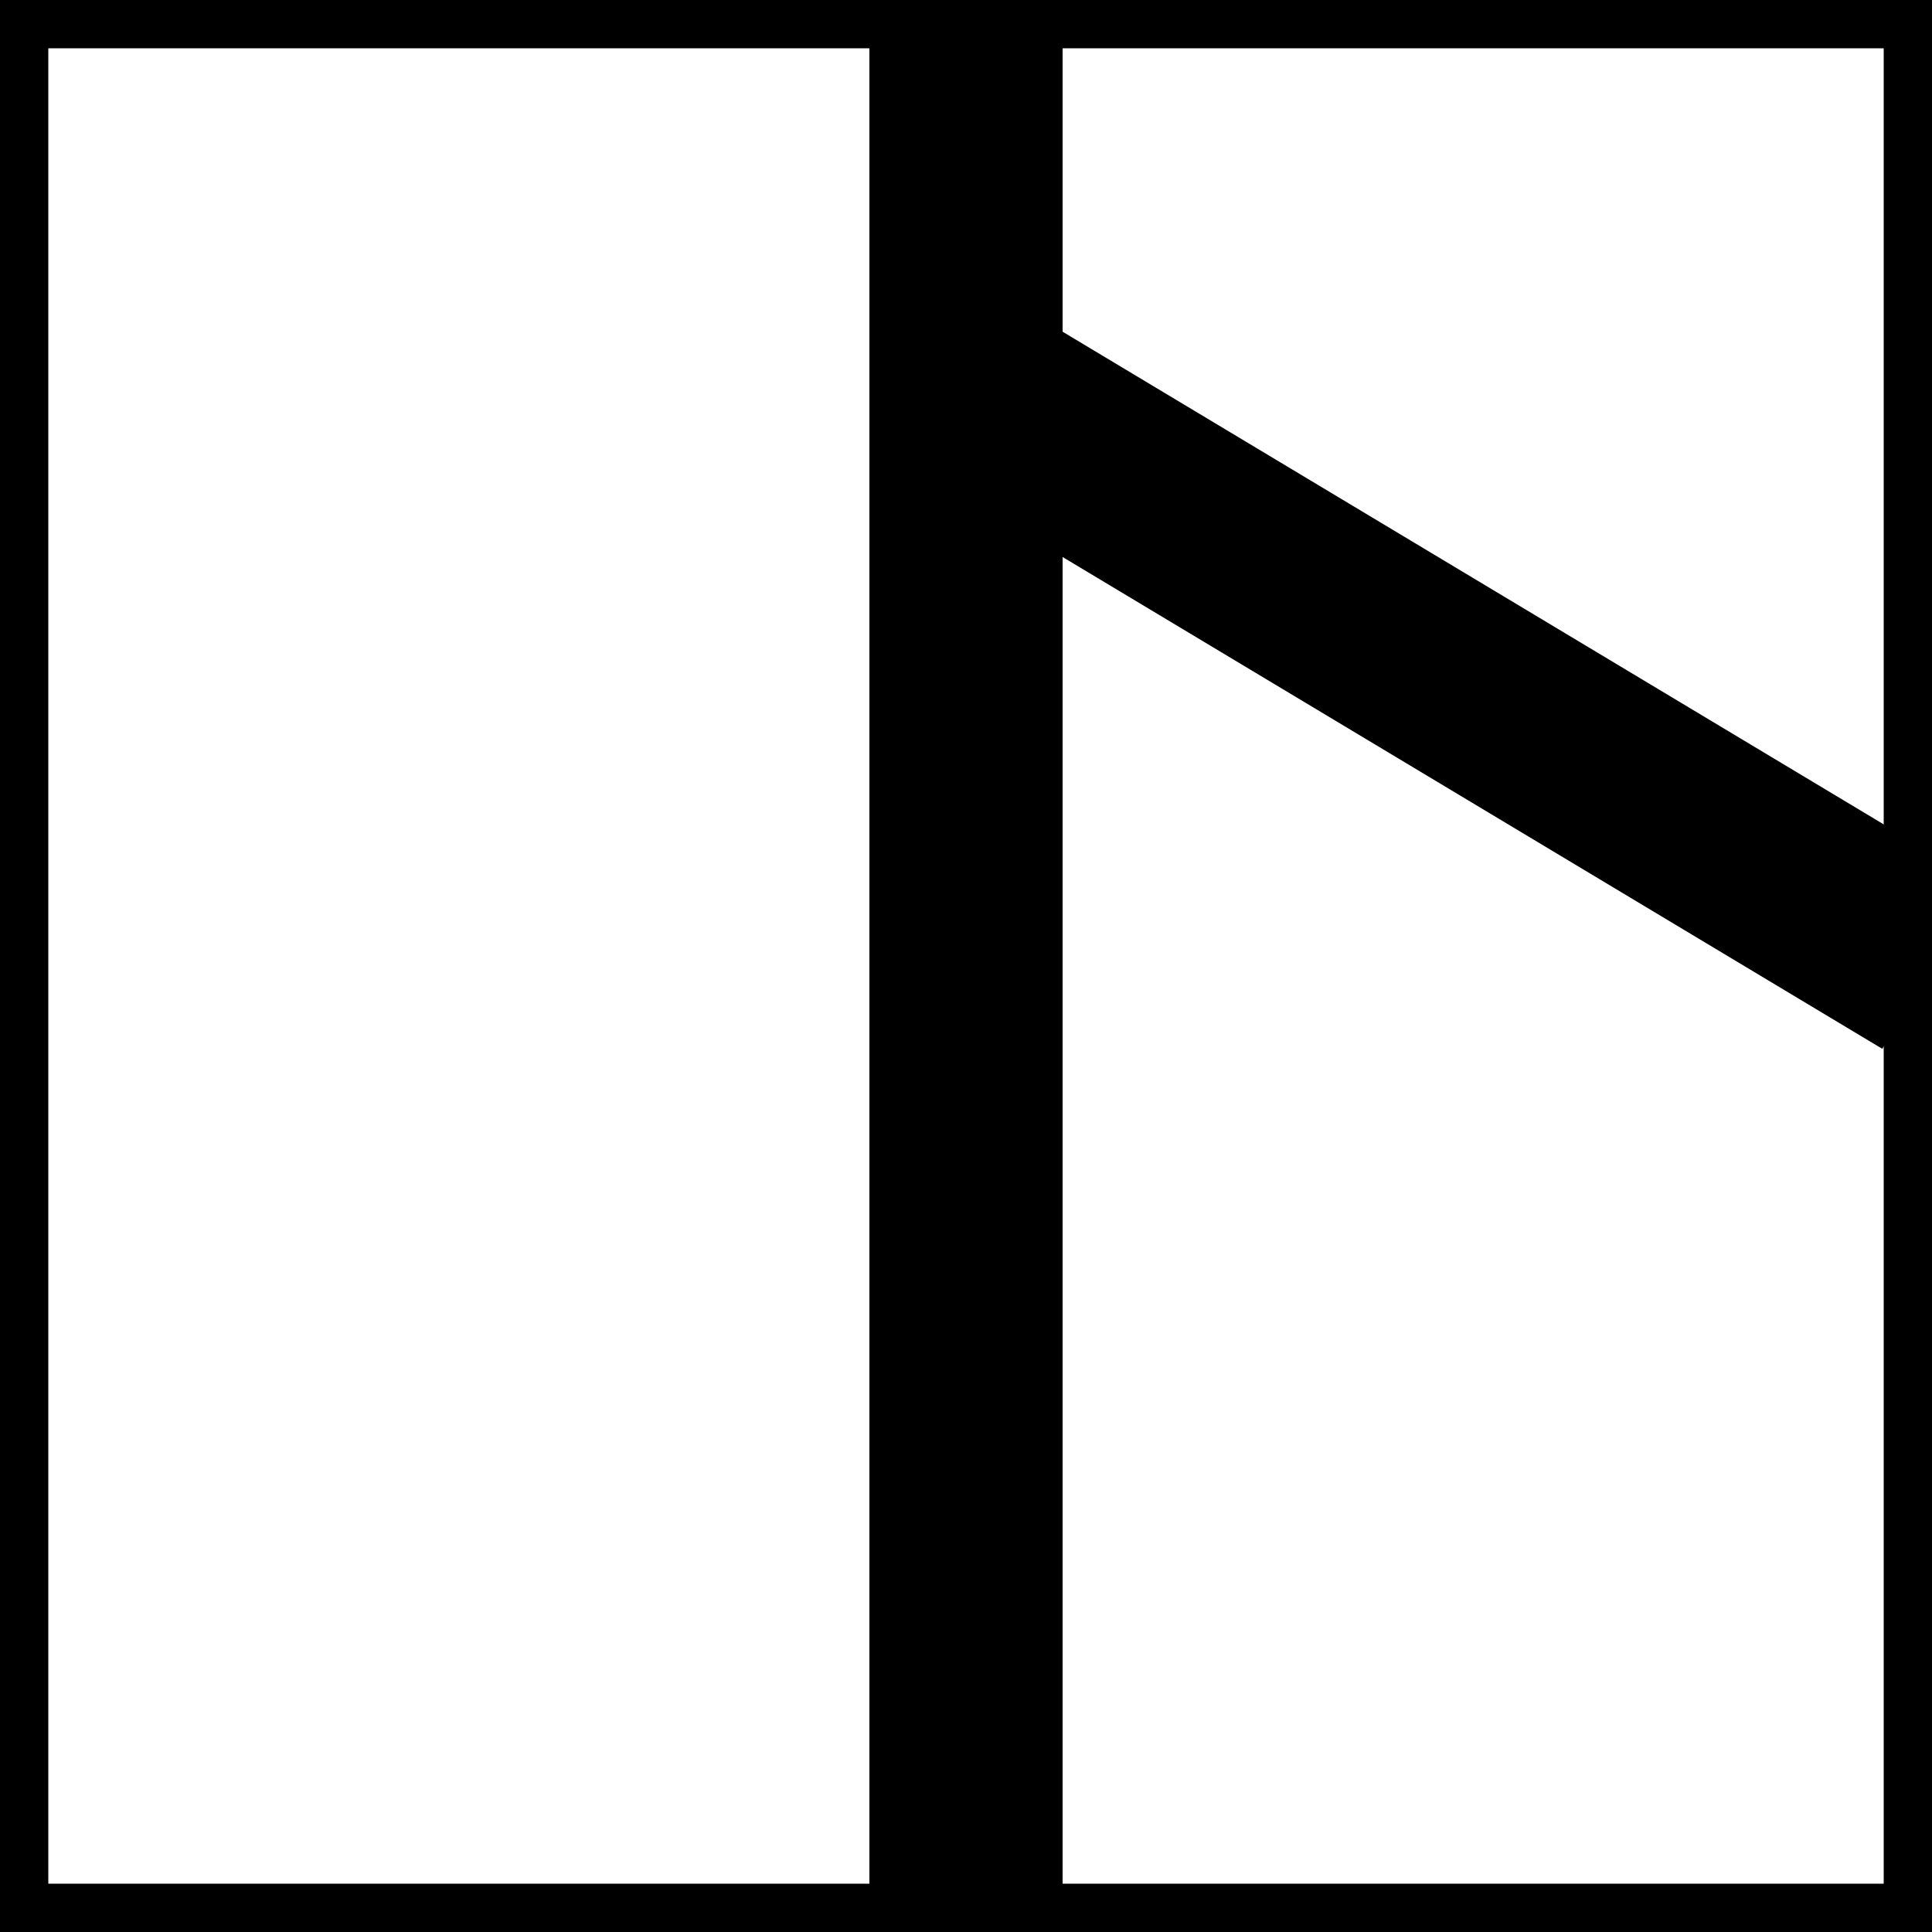
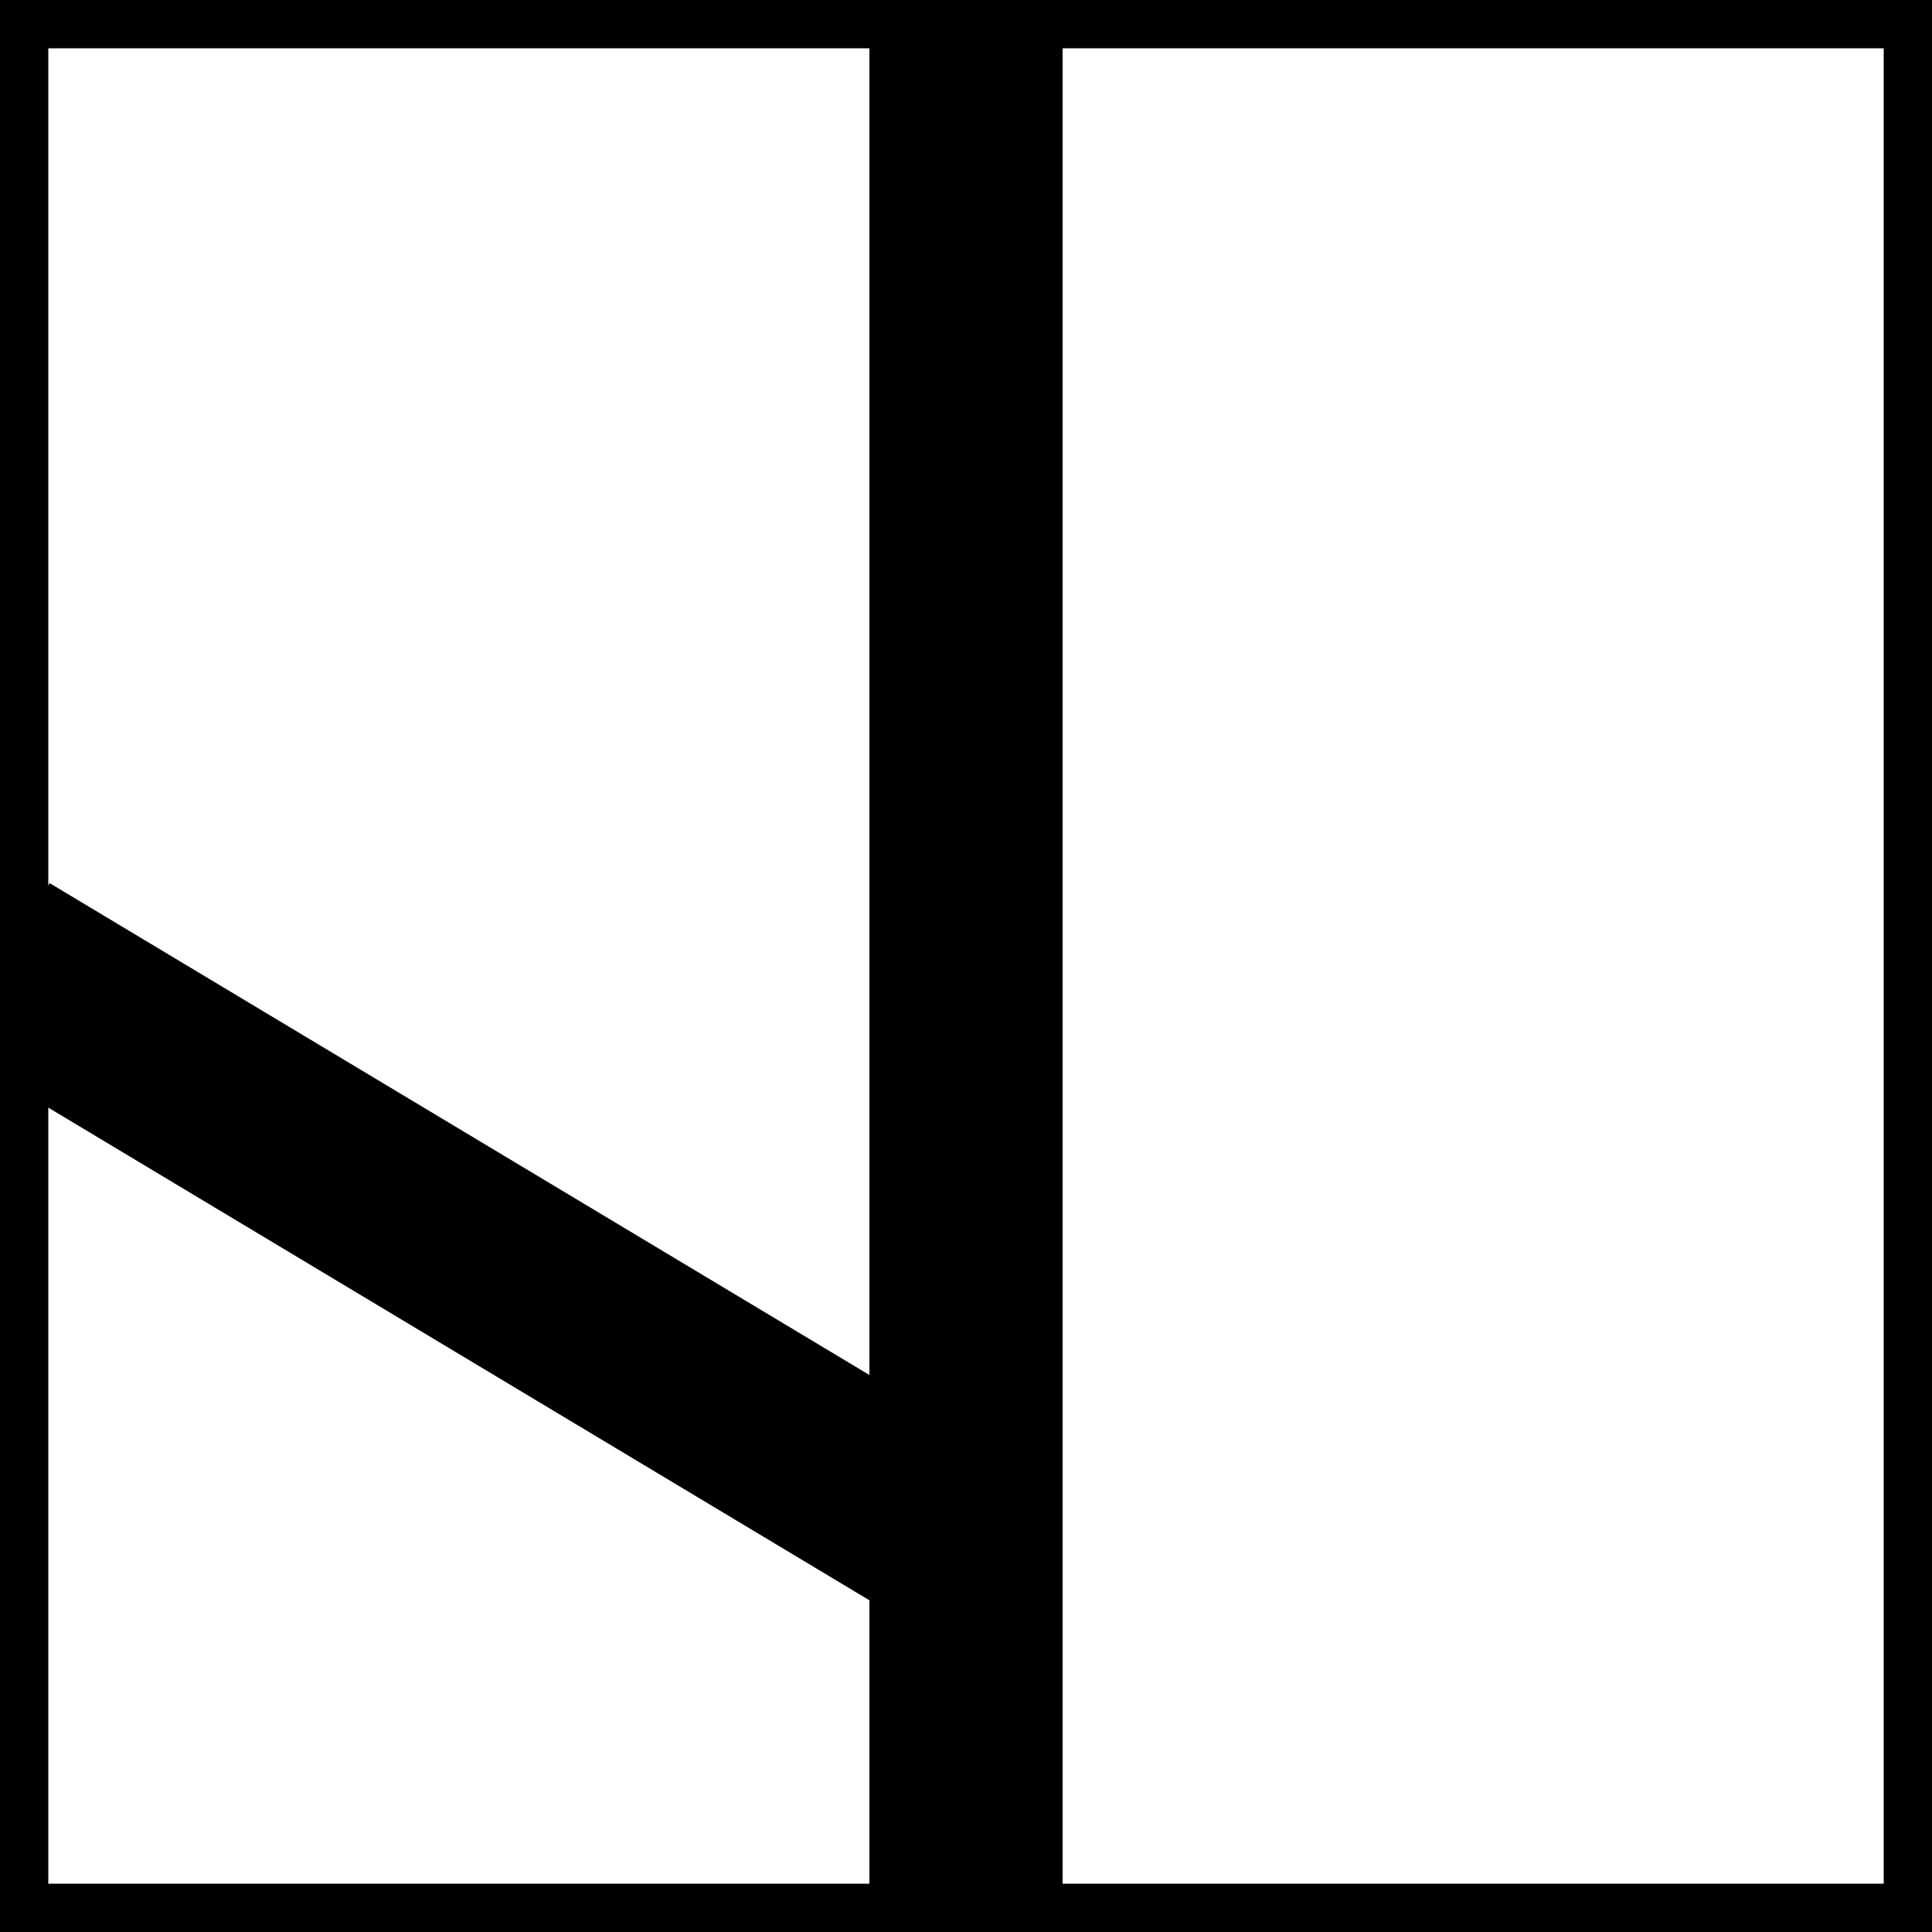
<svg xmlns="http://www.w3.org/2000/svg" viewBox="0 0 10 10">
  <line x1="0" y1="0" x2="10" y2="0" stroke="black" stroke-width="0.5" />
  <line x1="10" y1="0" x2="10" y2="10" stroke="black" stroke-width="0.5" />
  <line x1="10" y1="10" x2="0" y2="10" stroke="black" stroke-width="0.5" />
  <line x1="0" y1="10" x2="0" y2="0" stroke="black" stroke-width="0.5" />
  <line x1="5" y1="0" x2="5" y2="10" stroke="black" stroke-width="1" />
-   <line x1="5" y1="2" x2="10" y2="5" stroke="black" stroke-width="1" />
+   <line x1="5" y1="8" x2="0" y2="5" stroke="black" stroke-width="1" />
</svg>
